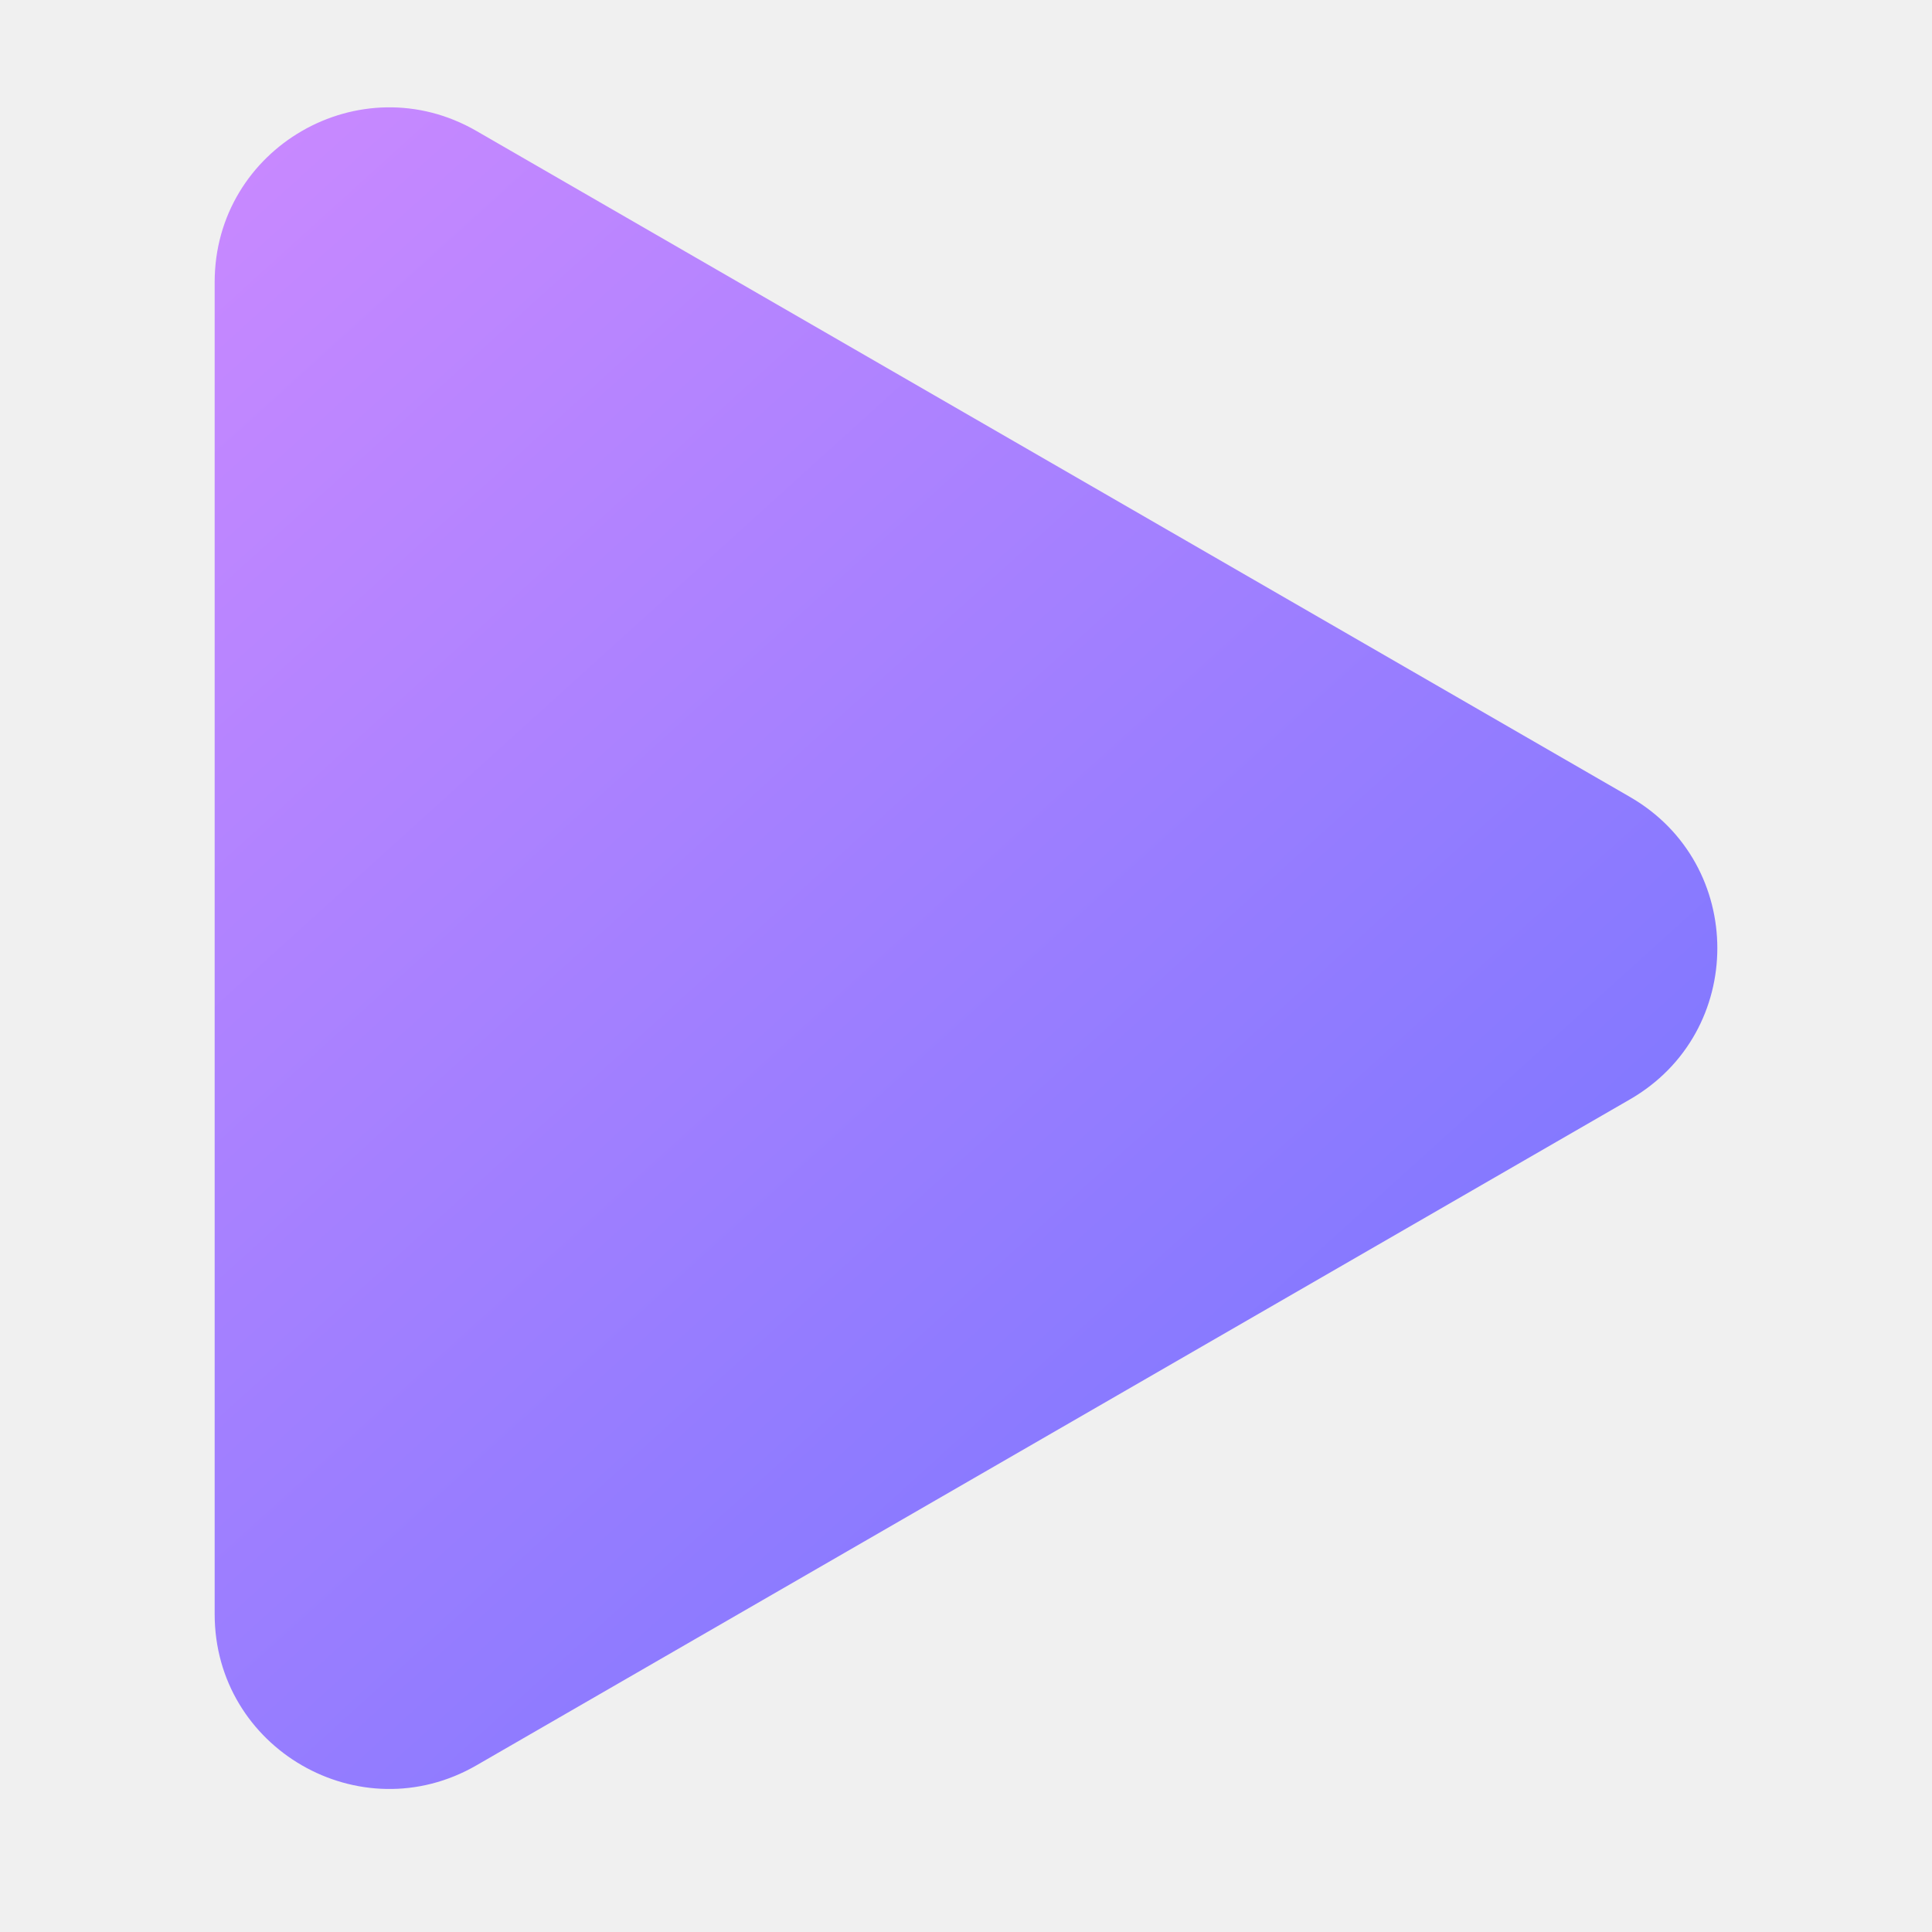
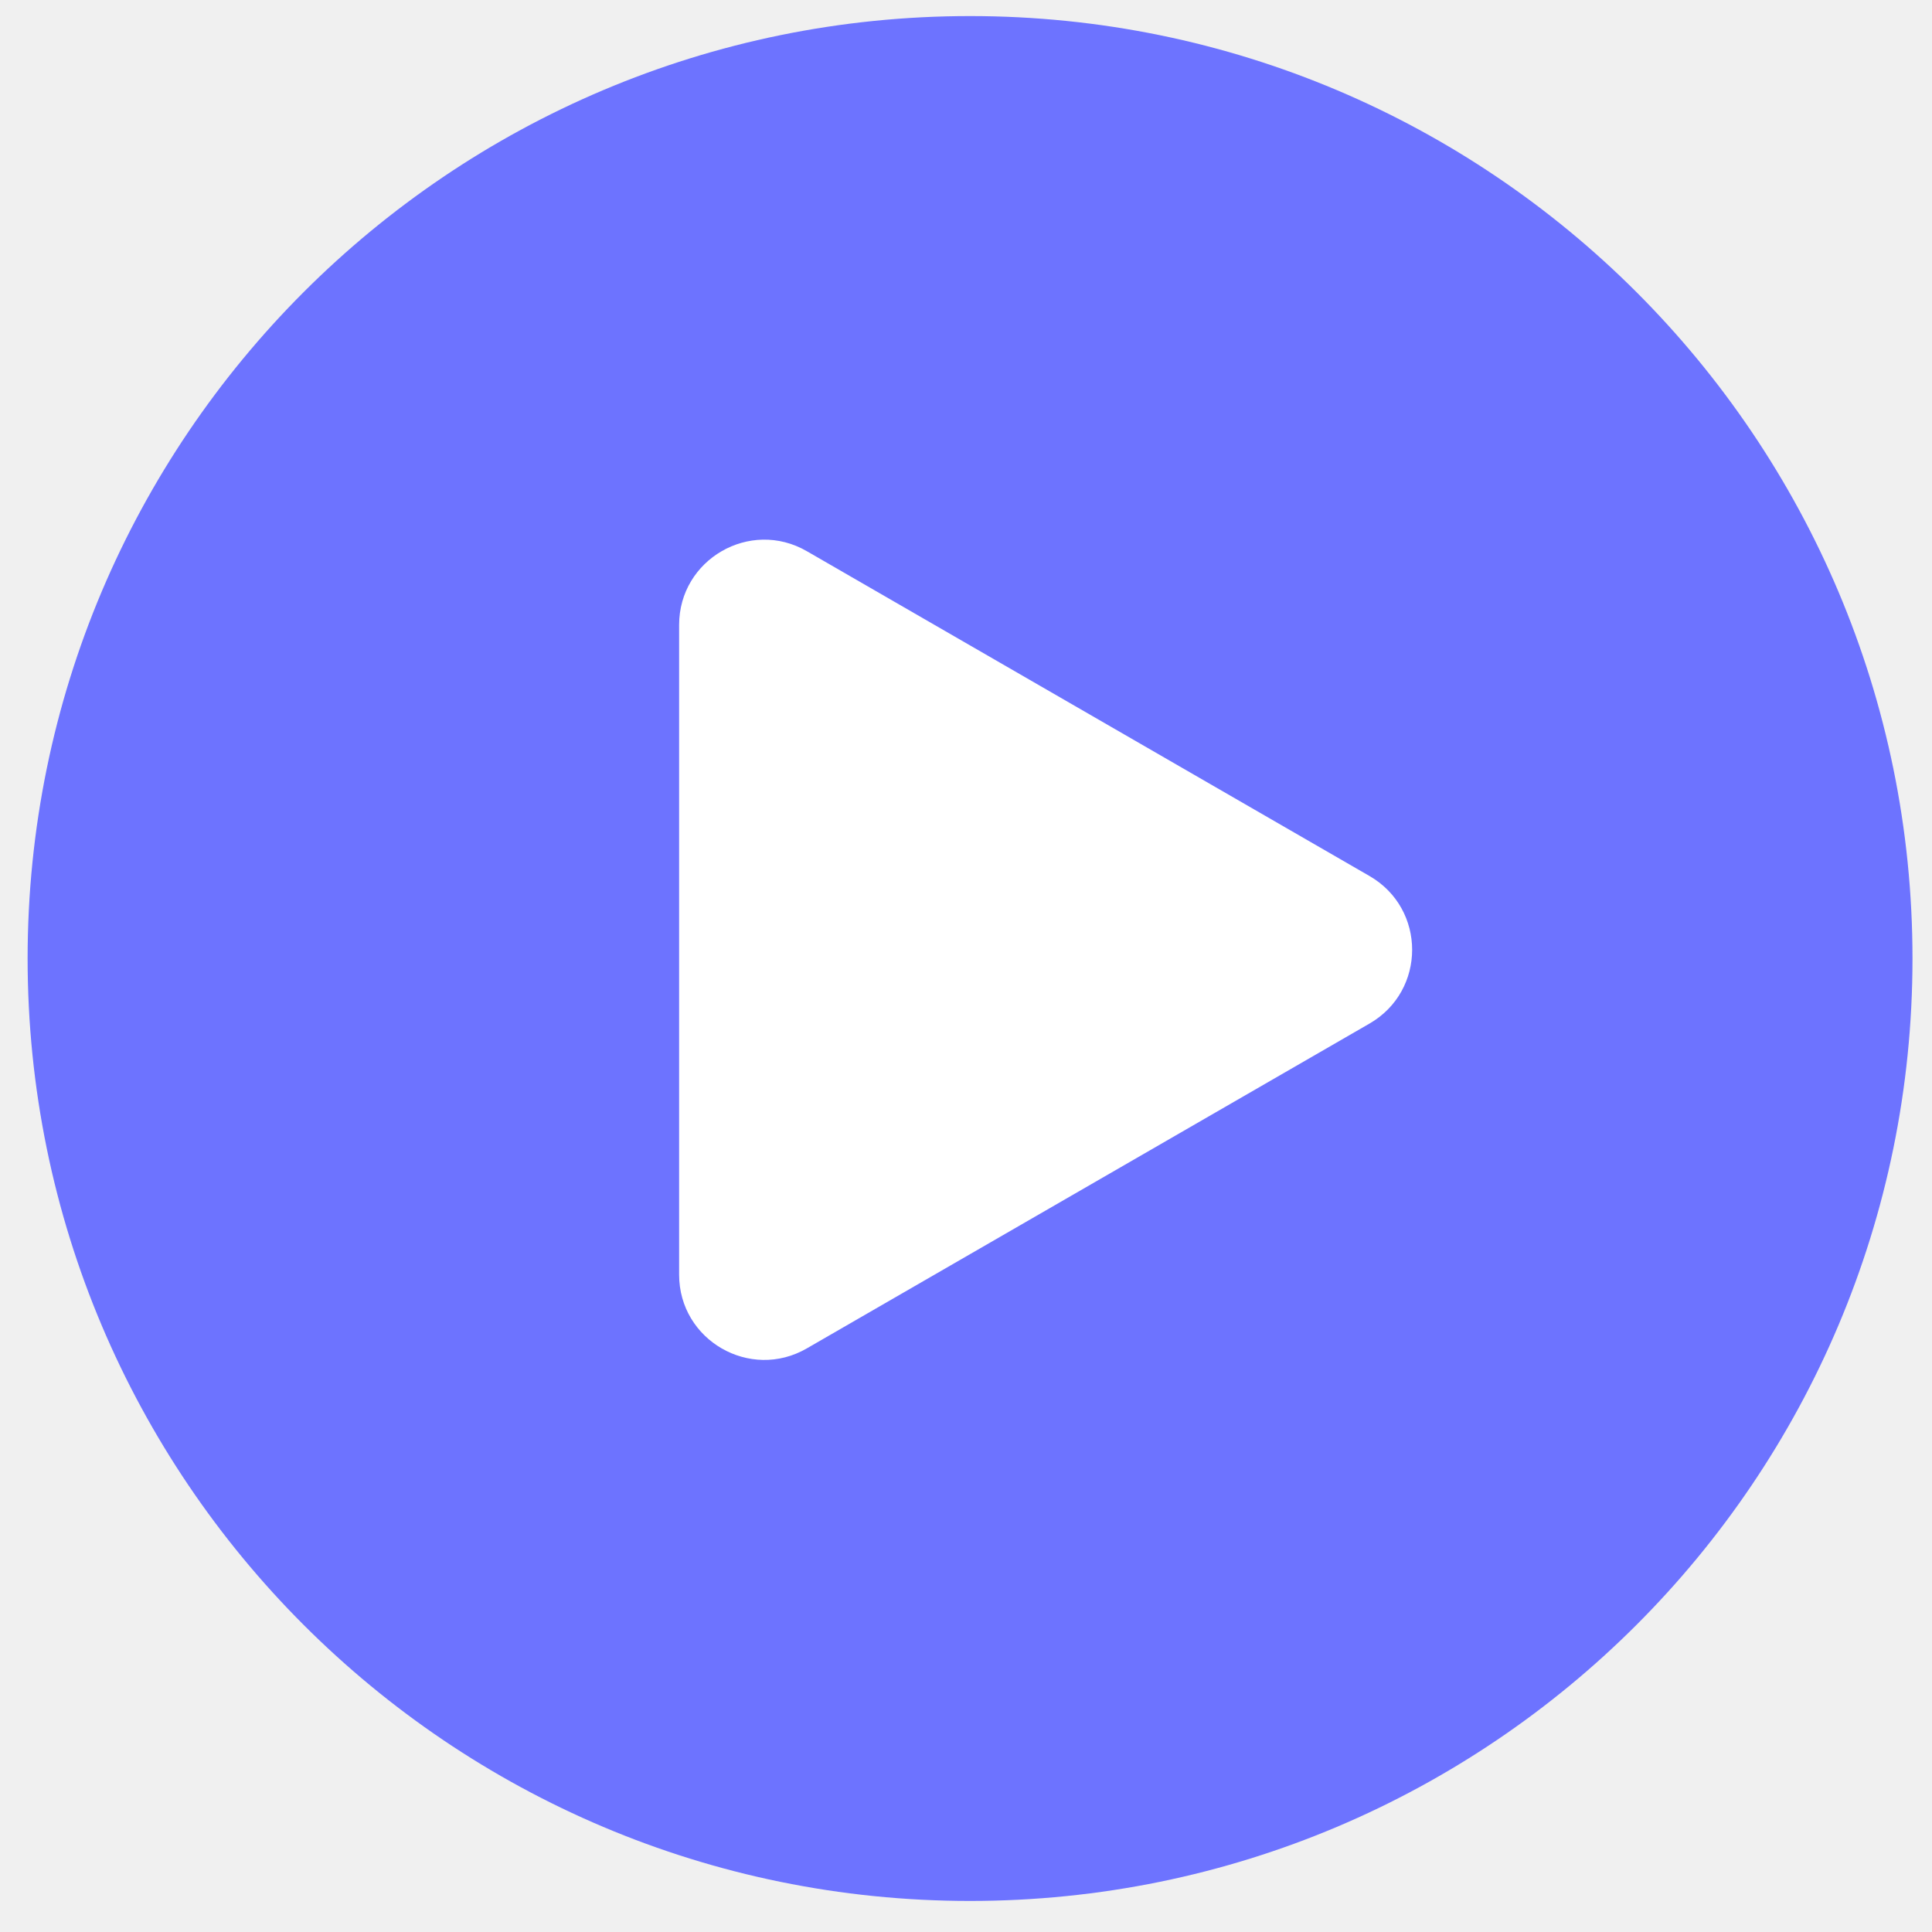
- <svg xmlns="http://www.w3.org/2000/svg" width="36" height="36" viewBox="0 0 36 36" fill="none">
-   <path d="M30.374 20.484L8.879 32.894C6.71 34.147 4 32.581 4 30.078V5.257C4 2.754 6.71 1.188 8.879 2.441L30.374 14.851C32.542 16.103 32.542 19.232 30.374 20.484Z" fill="url(#paint0_linear_2102_2)" />
-   <defs>
-     <linearGradient id="paint0_linear_2102_2" x1="3.889" y1="2.09" x2="32.112" y2="33.245" gradientUnits="userSpaceOnUse">
-       <stop stop-color="#CA89FF" />
-       <stop offset="1" stop-color="#6D73FF" />
-     </linearGradient>
-   </defs>
+ <svg xmlns="http://www.w3.org/2000/svg" width="41" height="41" viewBox="0 0 41 41" fill="none">
+   <circle cx="20.586" cy="20.341" r="20" fill="#6D73FF" />
+   <path d="M29.064 21.721L17.122 28.615C15.918 29.311 14.412 28.441 14.412 27.051V13.262C14.412 11.871 15.918 11.001 17.122 11.697L29.064 18.591C30.269 19.287 30.269 21.025 29.064 21.721Z" fill="white" />
</svg>
